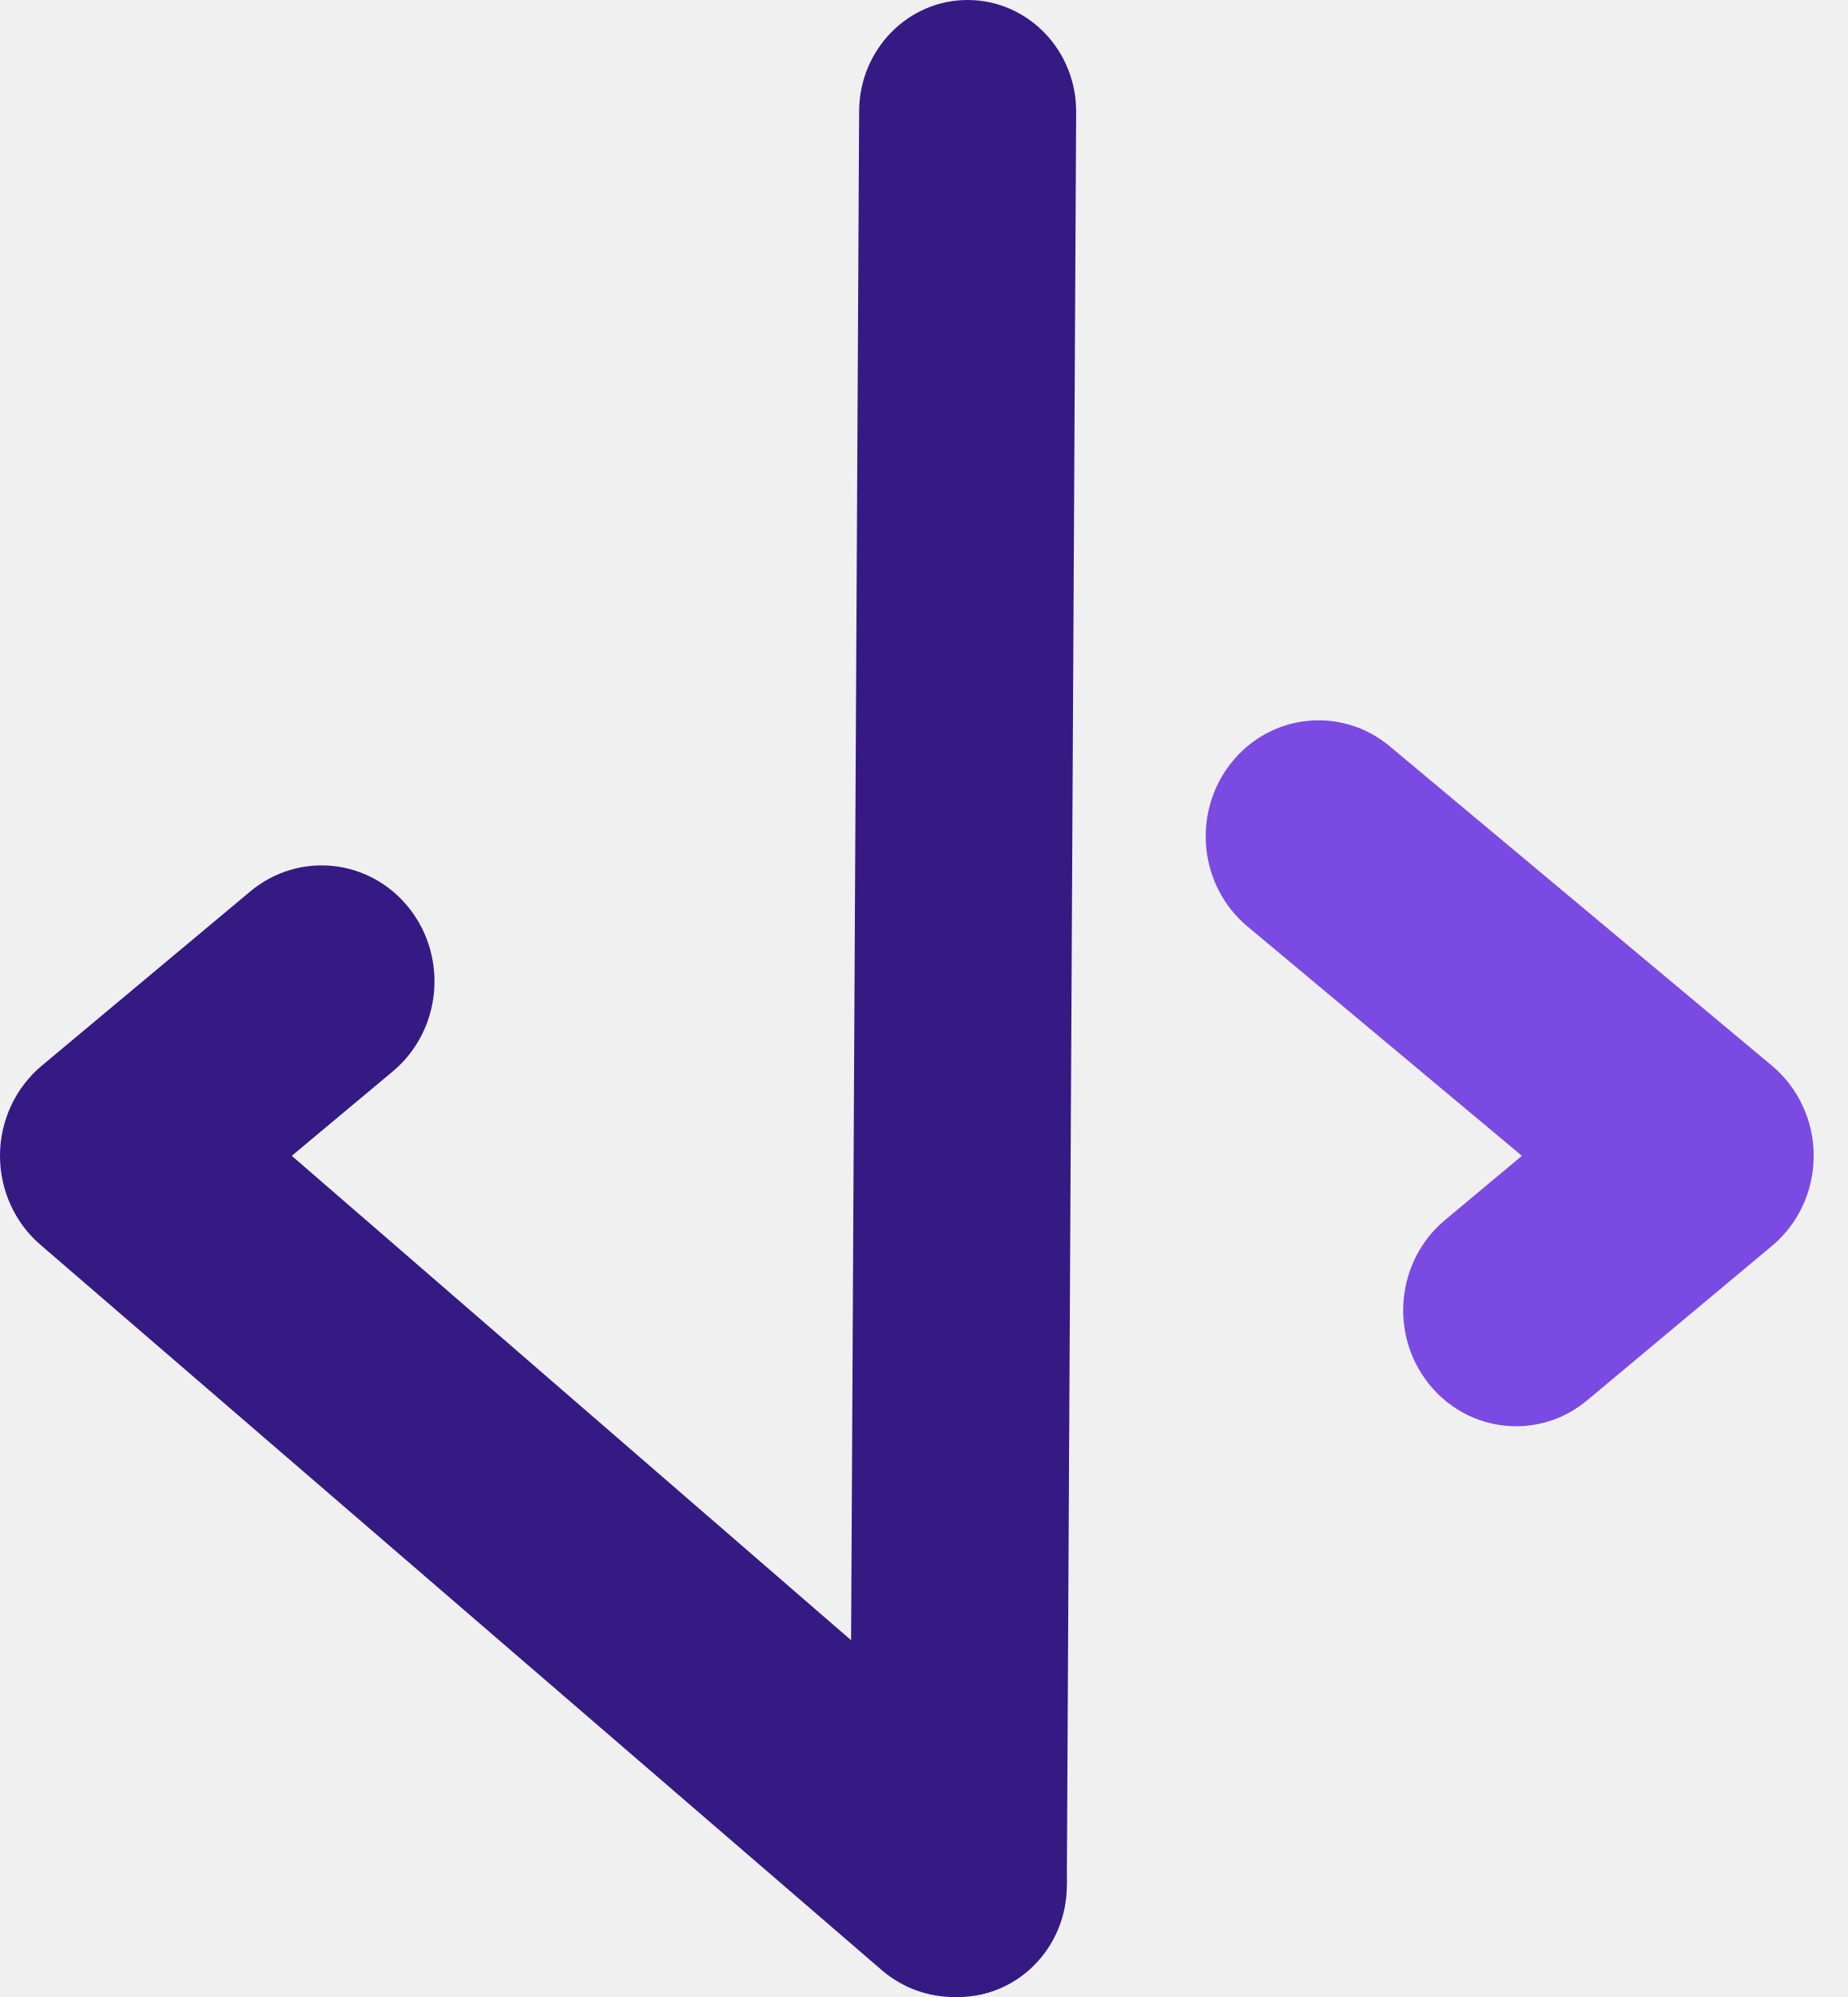
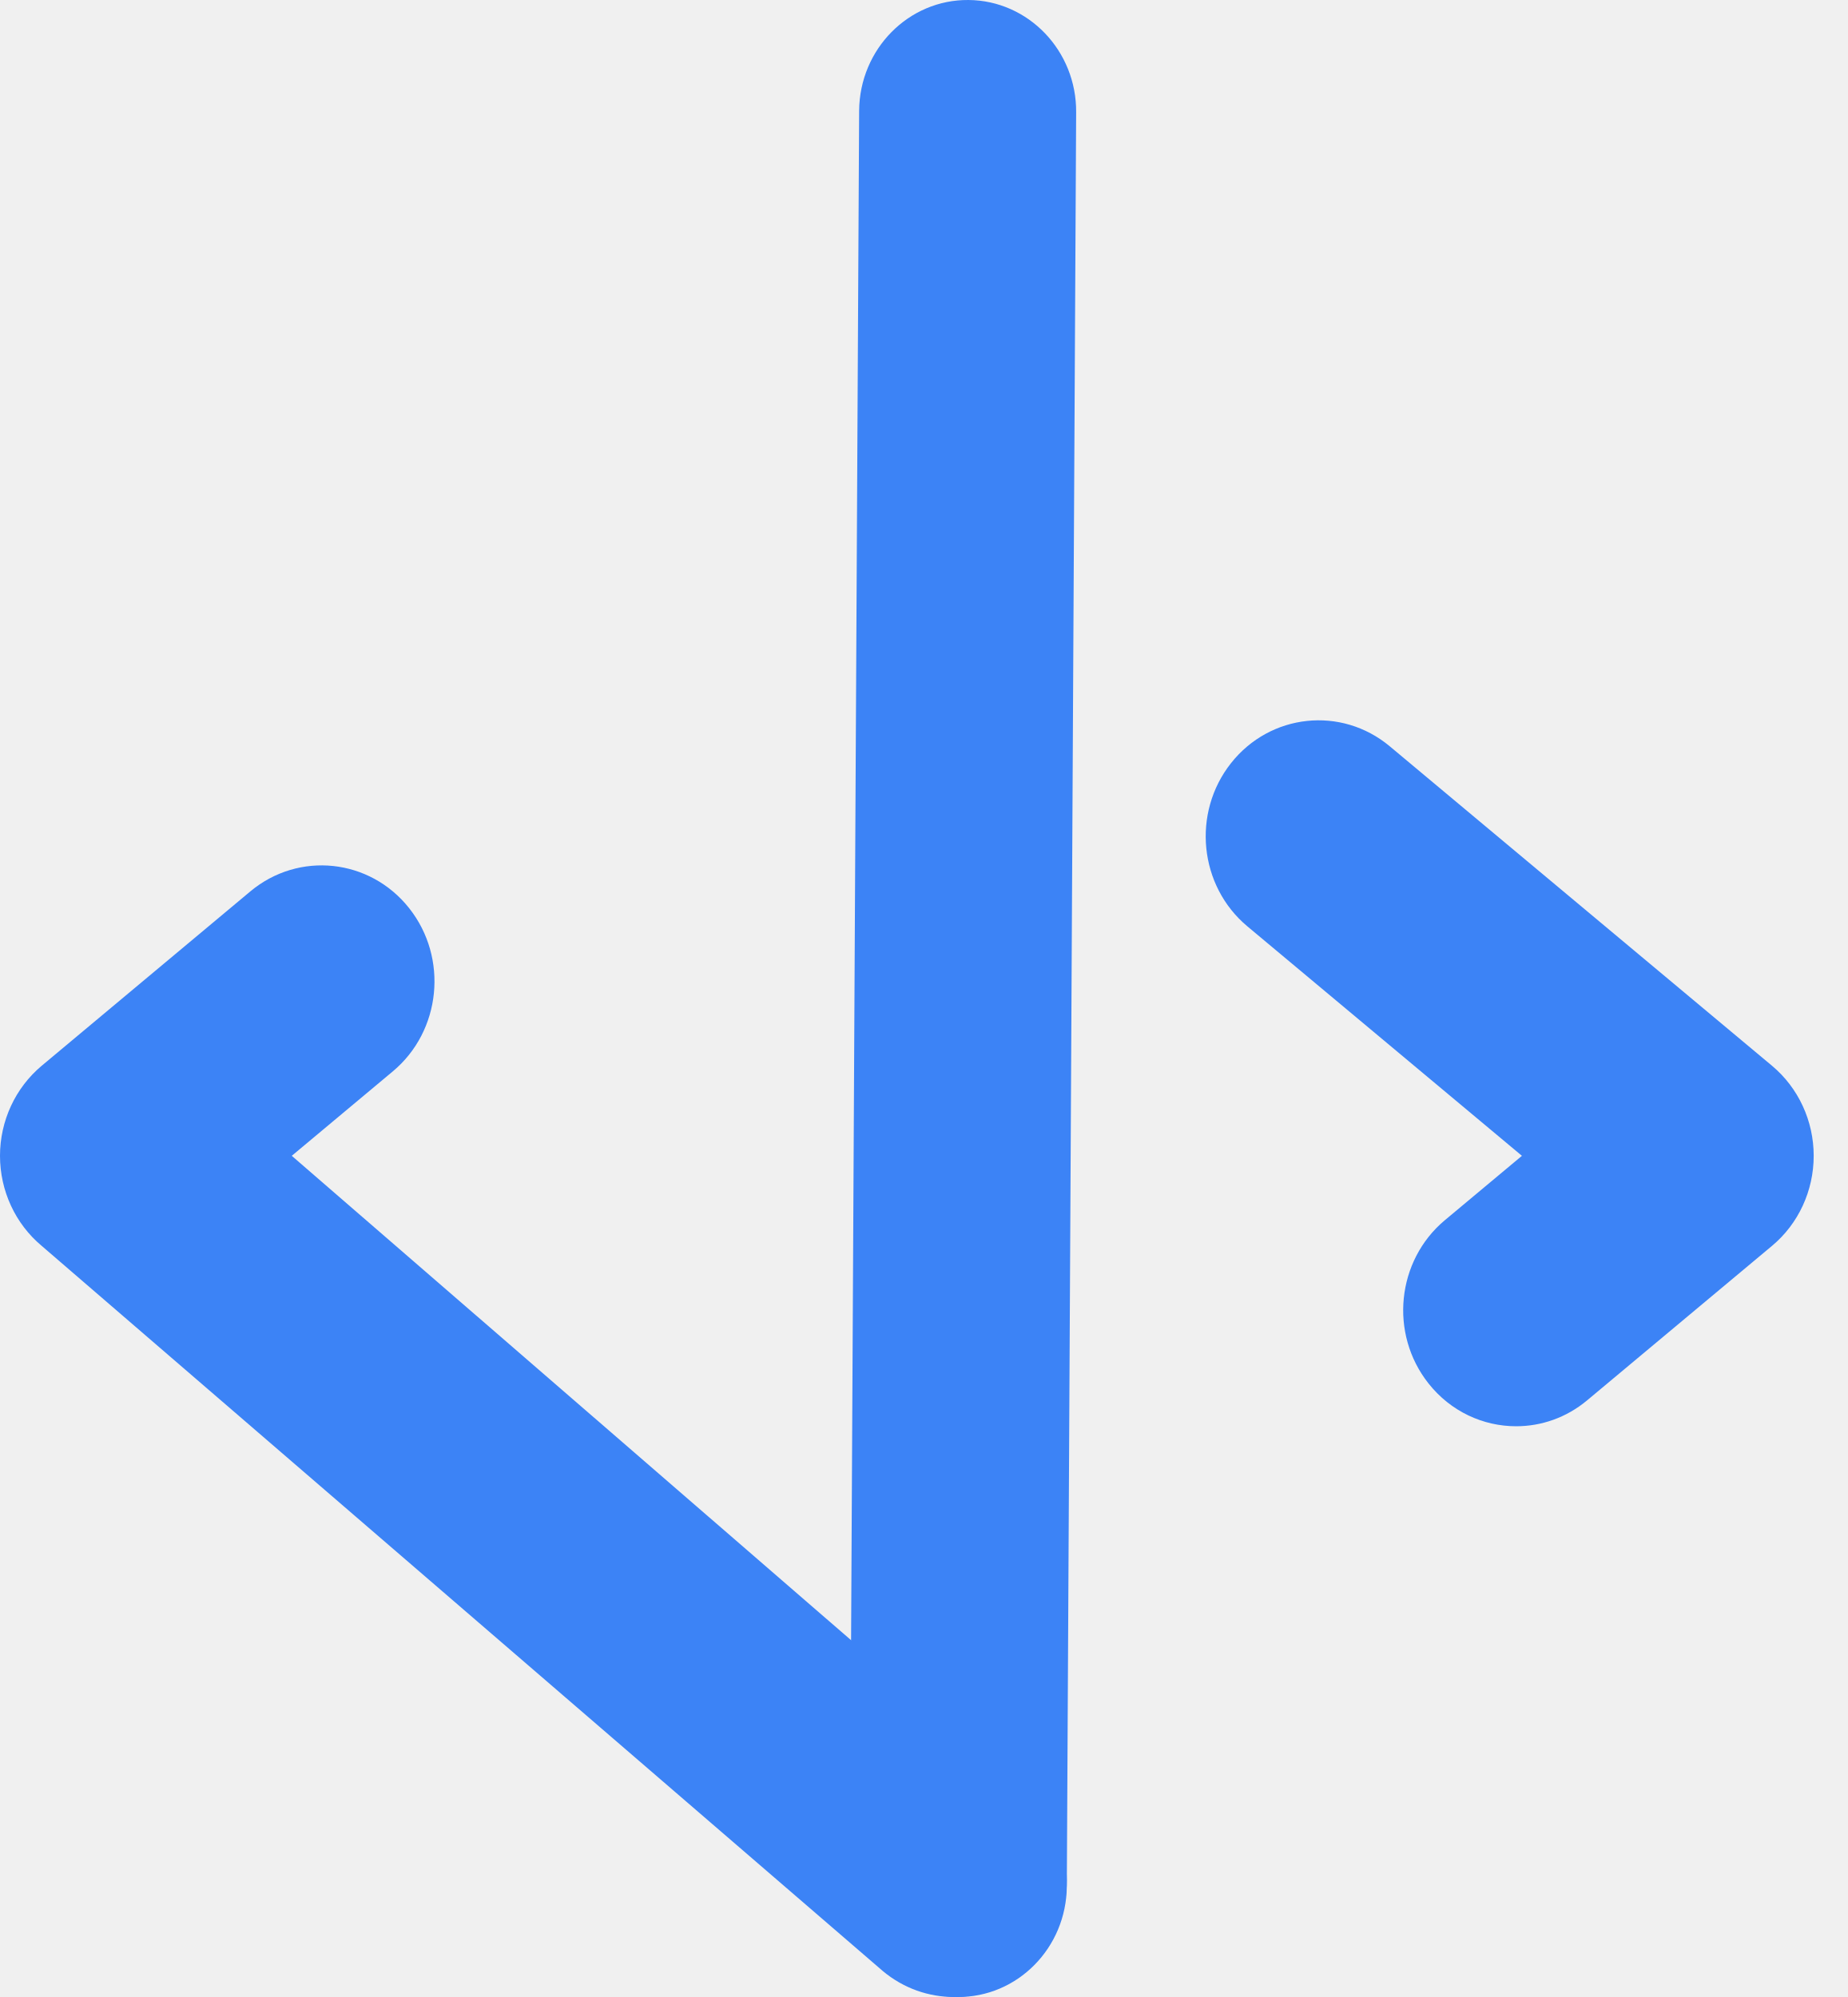
<svg xmlns="http://www.w3.org/2000/svg" width="37" height="40" viewBox="0 0 37 40" fill="none">
-   <path d="M0.834 21.348L5.014 17.854C5.983 17.045 7.407 17.196 8.194 18.191C8.982 19.187 8.835 20.651 7.866 21.46L5.843 23.151L20.53 35.873C21.498 36.683 21.645 38.146 20.858 39.142C20.411 39.707 19.759 40 19.103 40C18.602 40 18.097 39.83 17.678 39.479L0.834 24.954C0.307 24.513 0 23.851 0 23.151C0 22.452 0.307 21.79 0.834 21.348Z" fill="#351a84" />
-   <path d="M19.395 7.32817e-05C20.595 0.01 21.561 1.018 21.551 2.252L21.364 37.783C21.355 39.017 20.374 40.01 19.174 40C18.87 39.997 18.581 39.931 18.319 39.813C17.548 39.465 17.011 38.669 17.018 37.748L17.205 2.217C17.215 0.983 18.195 -0.01 19.395 7.32817e-05Z" fill="#351a84" />
-   <path d="M28.934 24.441L30.478 23.151L24.98 18.555C24.011 17.745 23.865 16.282 24.652 15.286C25.439 14.29 26.863 14.139 27.832 14.949L35.487 21.348C36.015 21.79 36.321 22.452 36.321 23.151C36.321 23.851 36.015 24.513 35.487 24.954L31.786 28.047C31.367 28.398 30.863 28.568 30.362 28.568C29.705 28.568 29.053 28.275 28.607 27.71C27.819 26.715 27.966 25.251 28.934 24.441Z" fill="#7B4AE2" />
+   <g clip-path="url(#clip0_404_47)">
+     <path d="M0.834 21.348L5.014 17.854C5.983 17.045 7.407 17.196 8.194 18.191C8.982 19.187 8.835 20.651 7.866 21.46L5.843 23.151L20.53 35.873C21.498 36.683 21.645 38.146 20.858 39.142C20.411 39.707 19.759 40 19.103 40C18.602 40 18.097 39.83 17.678 39.479L0.834 24.954C0.307 24.513 0 23.851 0 23.151C0 22.452 0.307 21.79 0.834 21.348Z" fill="#3C83F6" />
+     <path d="M19.395 7.32817e-05C20.595 0.01 21.561 1.018 21.551 2.252L21.364 37.783C21.355 39.017 20.374 40.01 19.174 40C18.87 39.997 18.581 39.931 18.319 39.813C17.548 39.465 17.011 38.669 17.018 37.748L17.205 2.217C17.215 0.983 18.195 -0.01 19.395 7.32817e-05Z" fill="#3C83F6" />
+     <path d="M28.934 24.441L30.478 23.151L24.98 18.555C24.011 17.745 23.865 16.282 24.652 15.286C25.439 14.29 26.863 14.139 27.832 14.949L35.487 21.348C36.015 21.79 36.321 22.452 36.321 23.151C36.321 23.851 36.015 24.513 35.487 24.954L31.786 28.047C31.367 28.398 30.863 28.568 30.362 28.568C29.705 28.568 29.053 28.275 28.607 27.71C27.819 26.715 27.966 25.251 28.934 24.441Z" fill="#3C83F6" />
+   </g>
+   <defs>
+     <clipPath id="clip0_404_47">
+       <rect width="37" height="40" fill="white" />
+     </clipPath>
+   </defs>
</svg>
